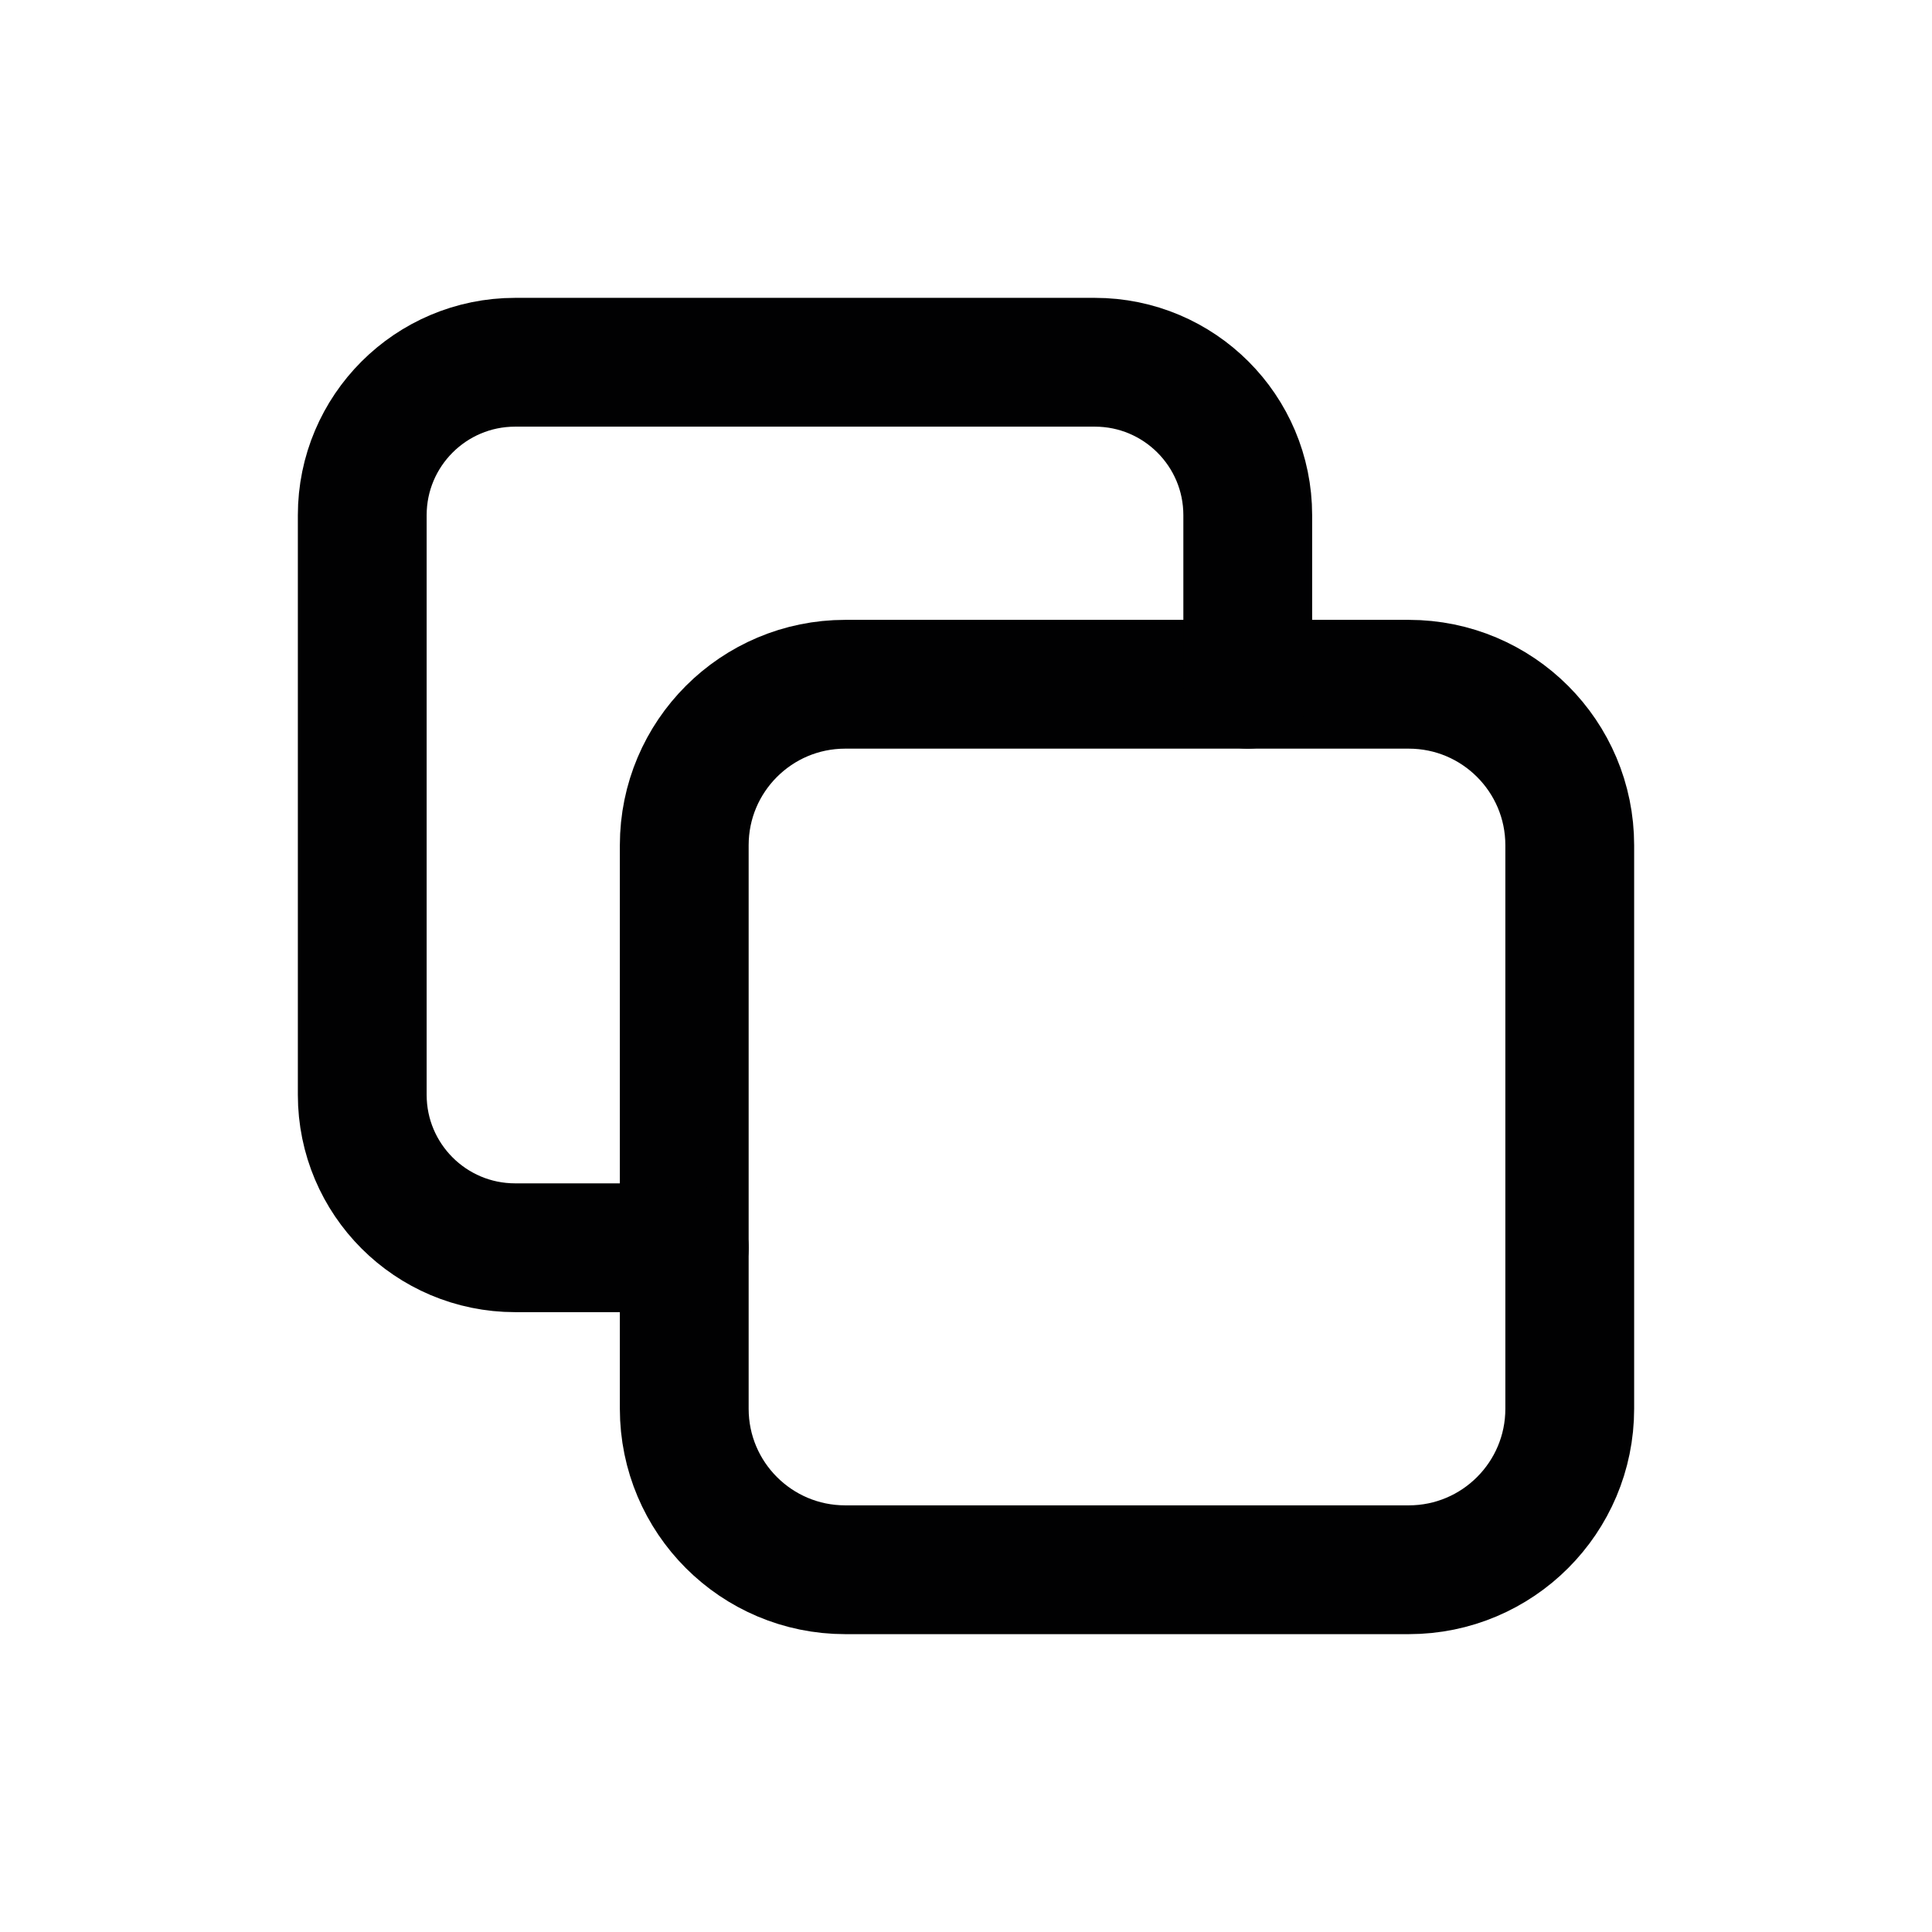
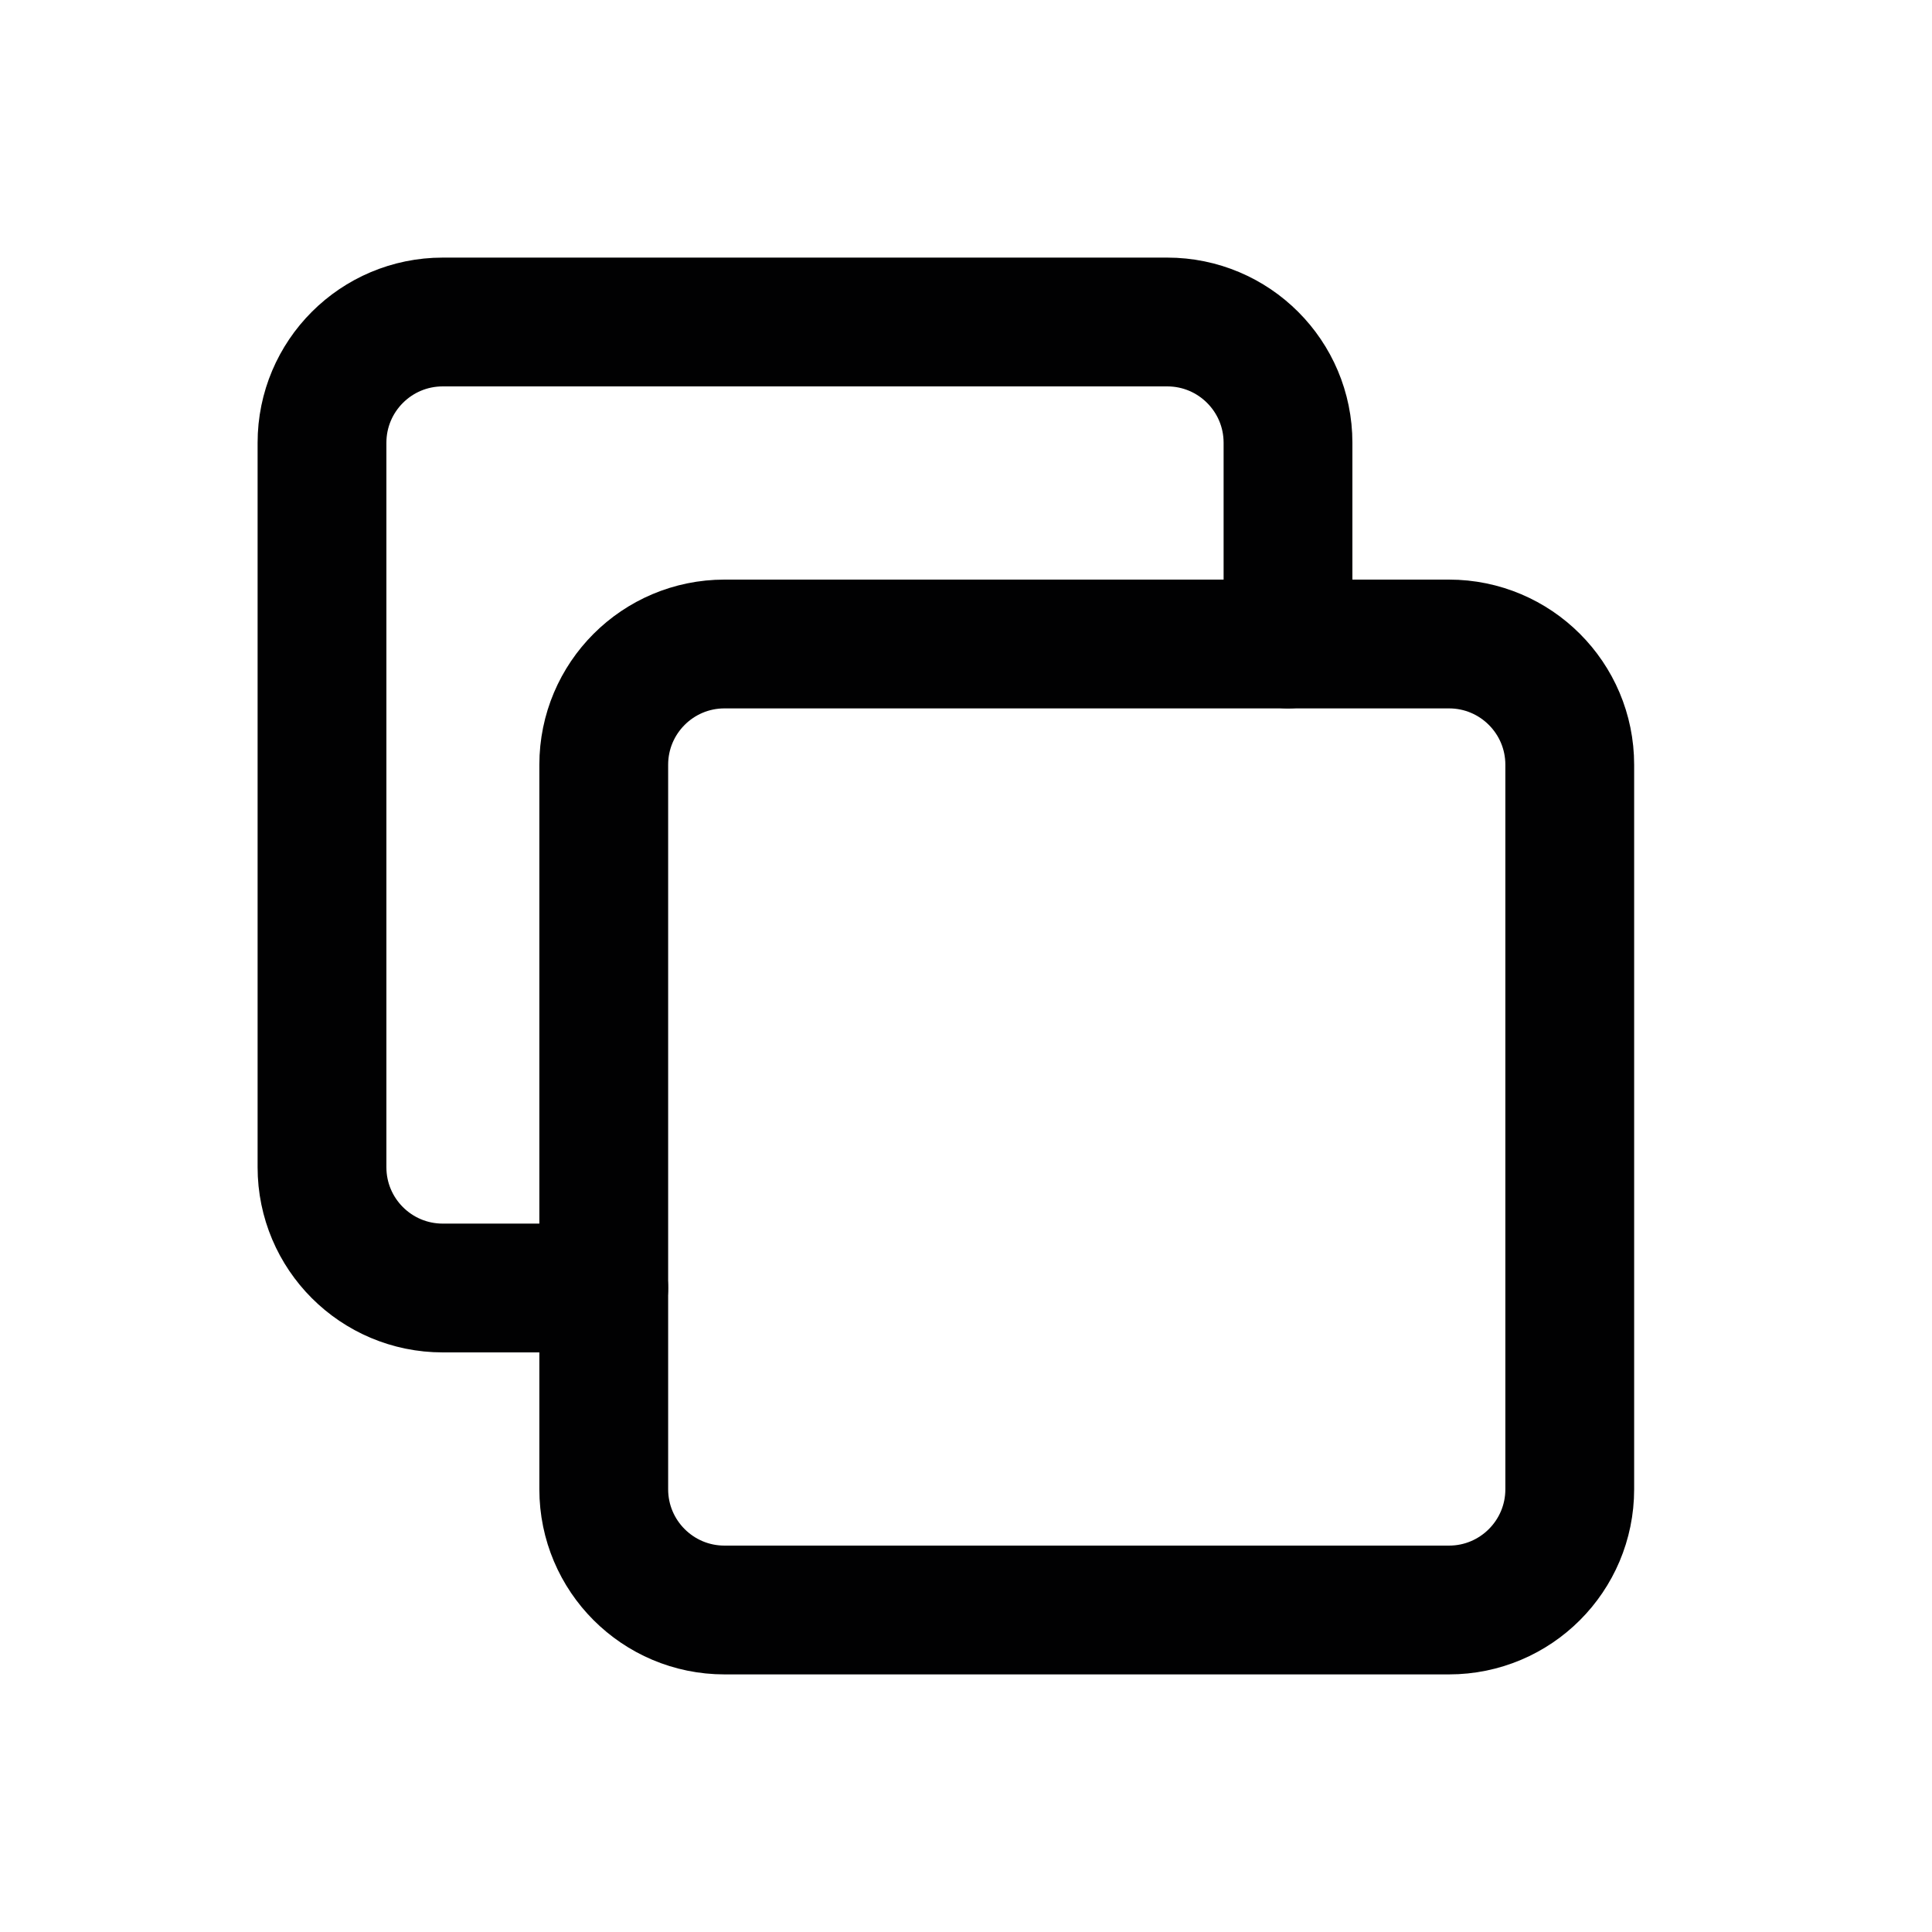
<svg xmlns="http://www.w3.org/2000/svg" width="24" height="24" viewBox="0 0 24 24" fill="none" stroke="#010102" stroke-width="1.6" stroke-linecap="round" stroke-linejoin="round" color="#E8405A">
-   <rect x="8.5" y="8.5" width="11" height="11" rx="2" />
-   <path d="M15.5 8.5V6.4a1.9 1.9 0 0 0-1.9-1.9H6.4a1.9 1.9 0 0 0-1.9 1.9v7.2a1.9 1.9 0 0 0 1.9 1.9h2.1" />
+   <path d="M9,8h9a1.5,1.5 0 0,1 1.5,1.5v9a1.5,1.5 0 0,1 -1.5,1.5H9a1.5,1.5 0 0,1 -1.5,-1.5v-9A1.5,1.5 0 0,1 9,8z" fill="none" stroke="#010102" stroke-width="1.6" stroke-linecap="round" stroke-linejoin="round" />
+   <path d="M16,8V5.5A1.5,1.5 0 0,0 14.5,4h-9A1.5,1.5 0 0,0 4,5.5v9A1.5,1.5 0 0,0 5.5,16H7.5" fill="none" stroke="#010102" stroke-width="1.6" stroke-linecap="round" stroke-linejoin="round" />
</svg>
